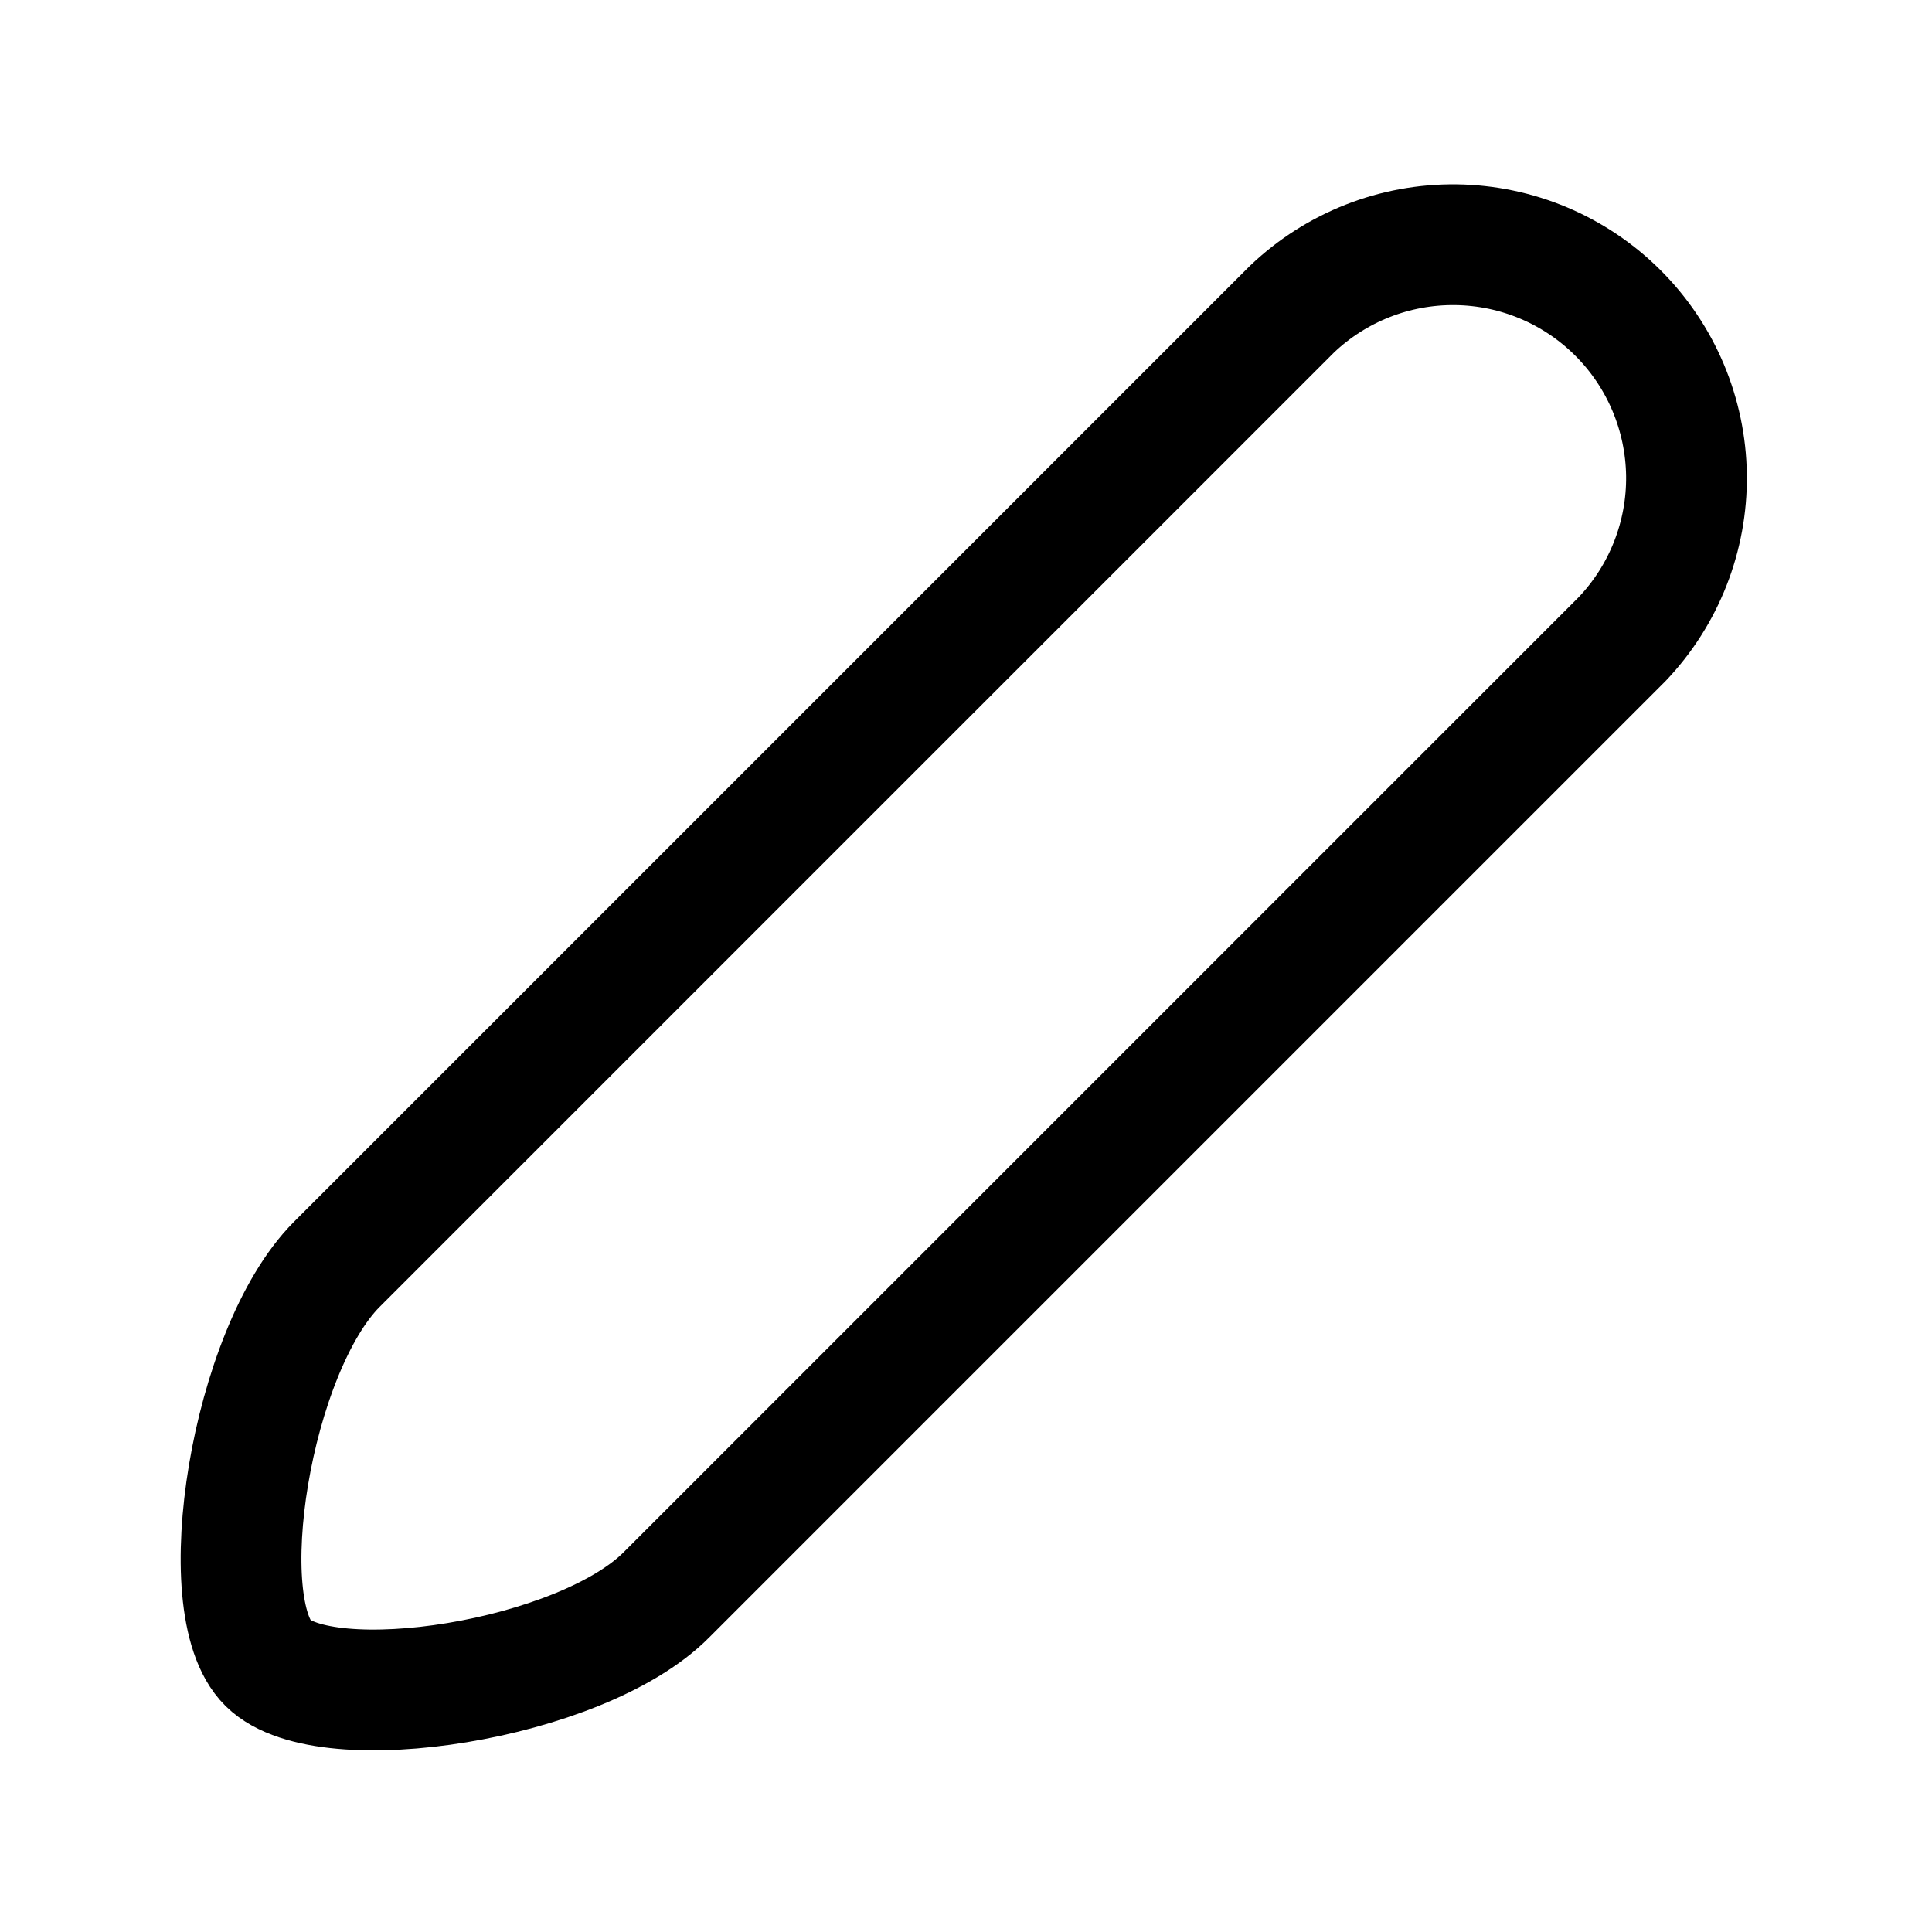
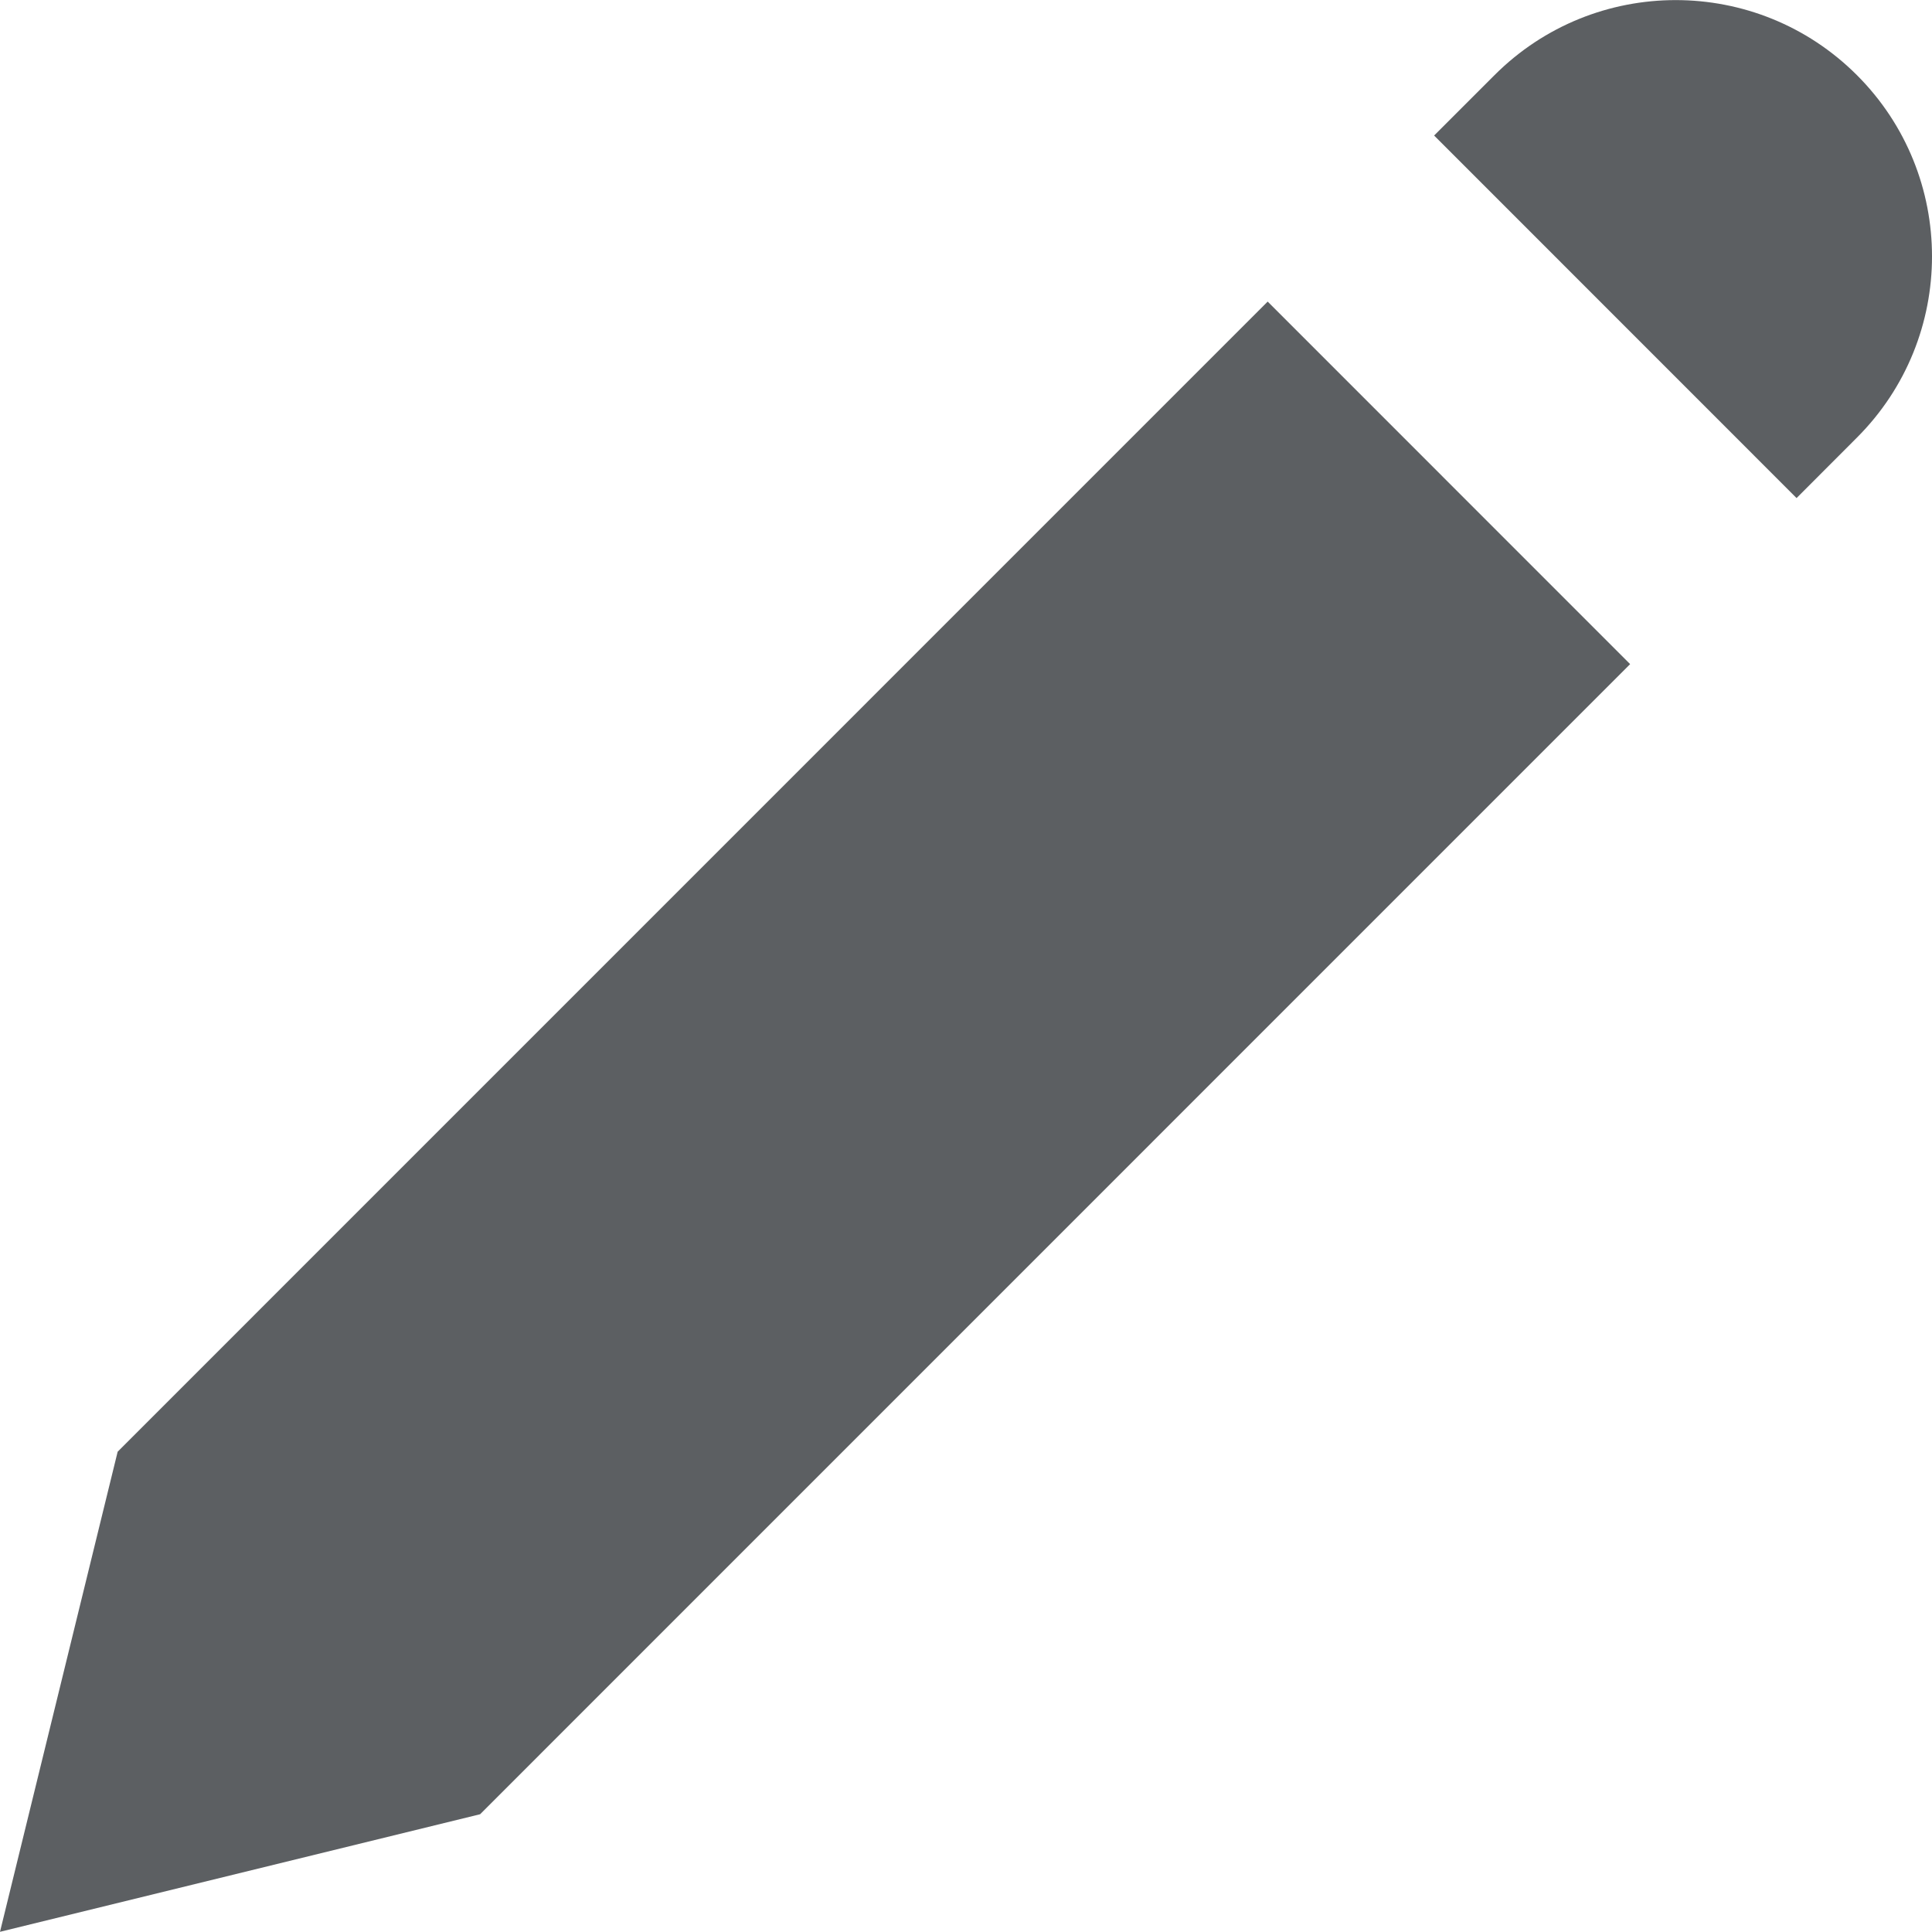
- <svg xmlns="http://www.w3.org/2000/svg" width="800px" height="800px" viewBox="0 0 24 24" fill="none">
-   <path d="M20.15 7.94L8.28 19.81C7.22 20.88 4.05 21.37 3.33 20.66C2.61 19.95 3.12 16.78 4.18 15.71L16.05 3.84C16.598 3.318 17.328 3.031 18.085 3.04C18.842 3.049 19.565 3.354 20.1 3.889C20.636 4.425 20.94 5.148 20.95 5.905C20.959 6.661 20.672 7.392 20.15 7.94V7.94Z" stroke="#000000" stroke-width="1.5" stroke-linecap="round" stroke-linejoin="round" />
+ <svg xmlns="http://www.w3.org/2000/svg" width="800px" height="800px" viewBox="0 0 20 20">
+   <path d="M14.846 1.403l3.752 3.753.625-.626A2.653 2.653 0 0015.471.778l-.625.625zm2.029 5.472l-3.752-3.753L1.218 15.028 0 19.998l4.97-1.217L16.875 6.875z" fill="#5C5F62" />
</svg>
